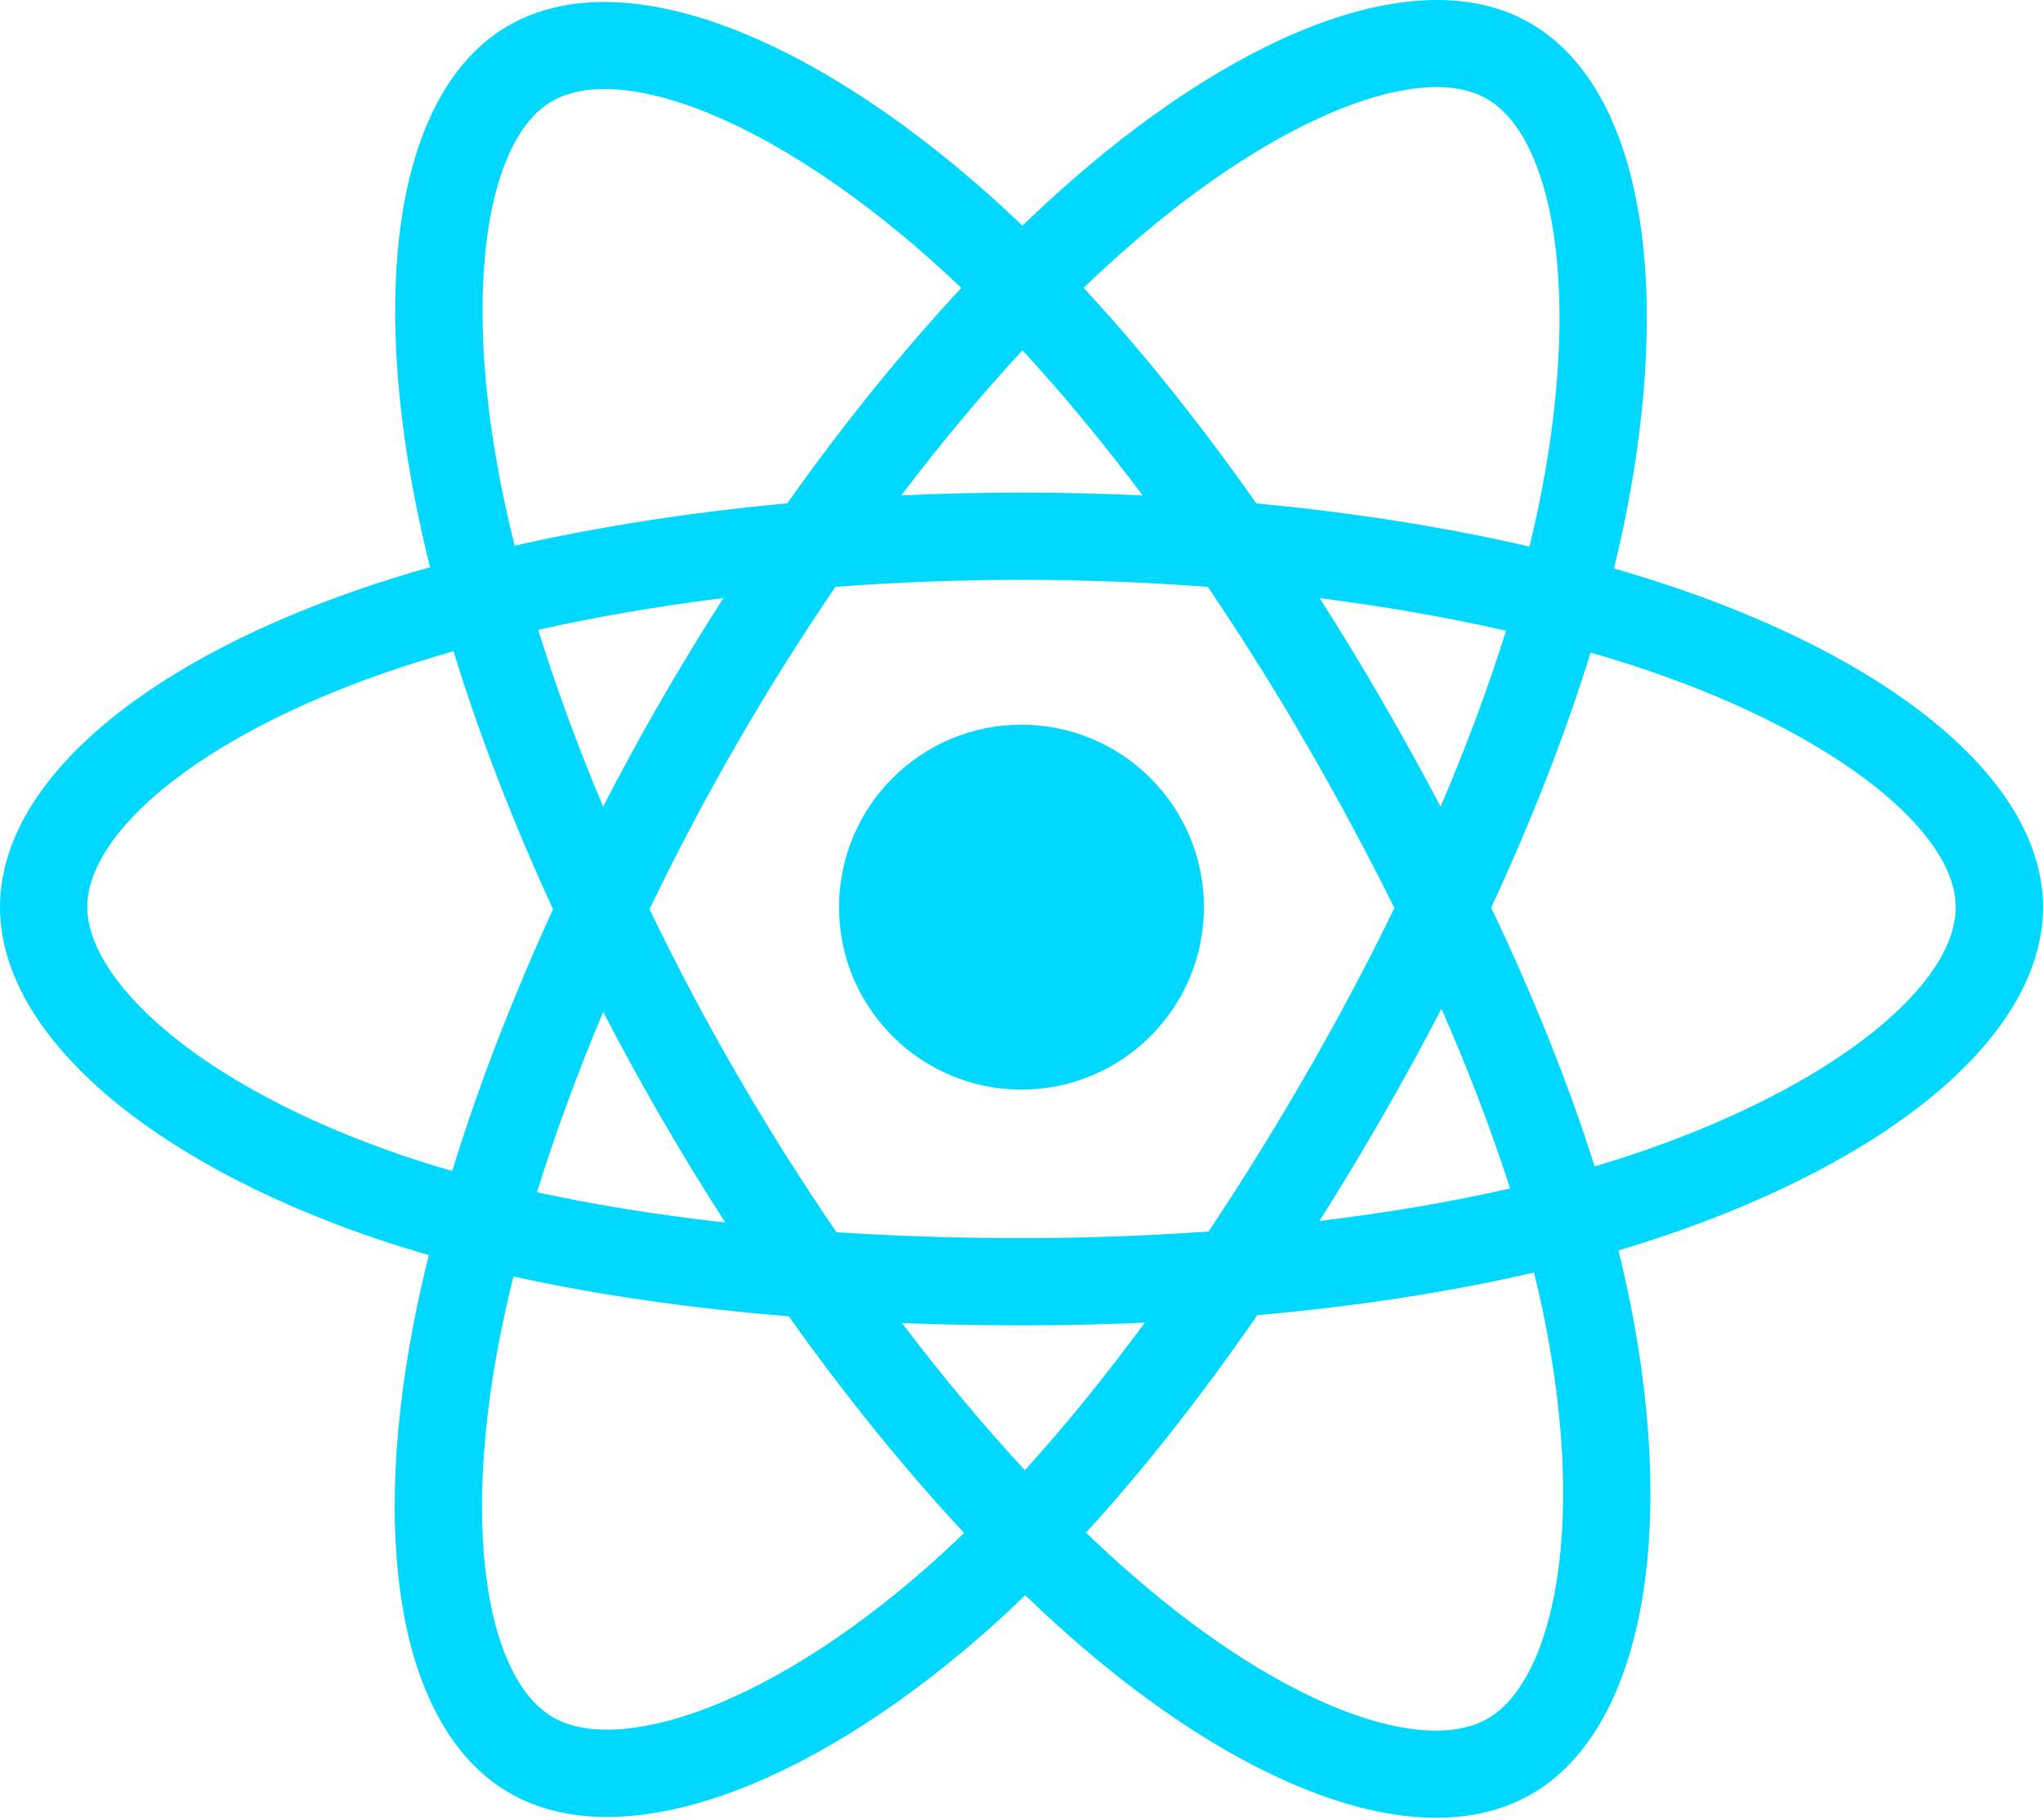
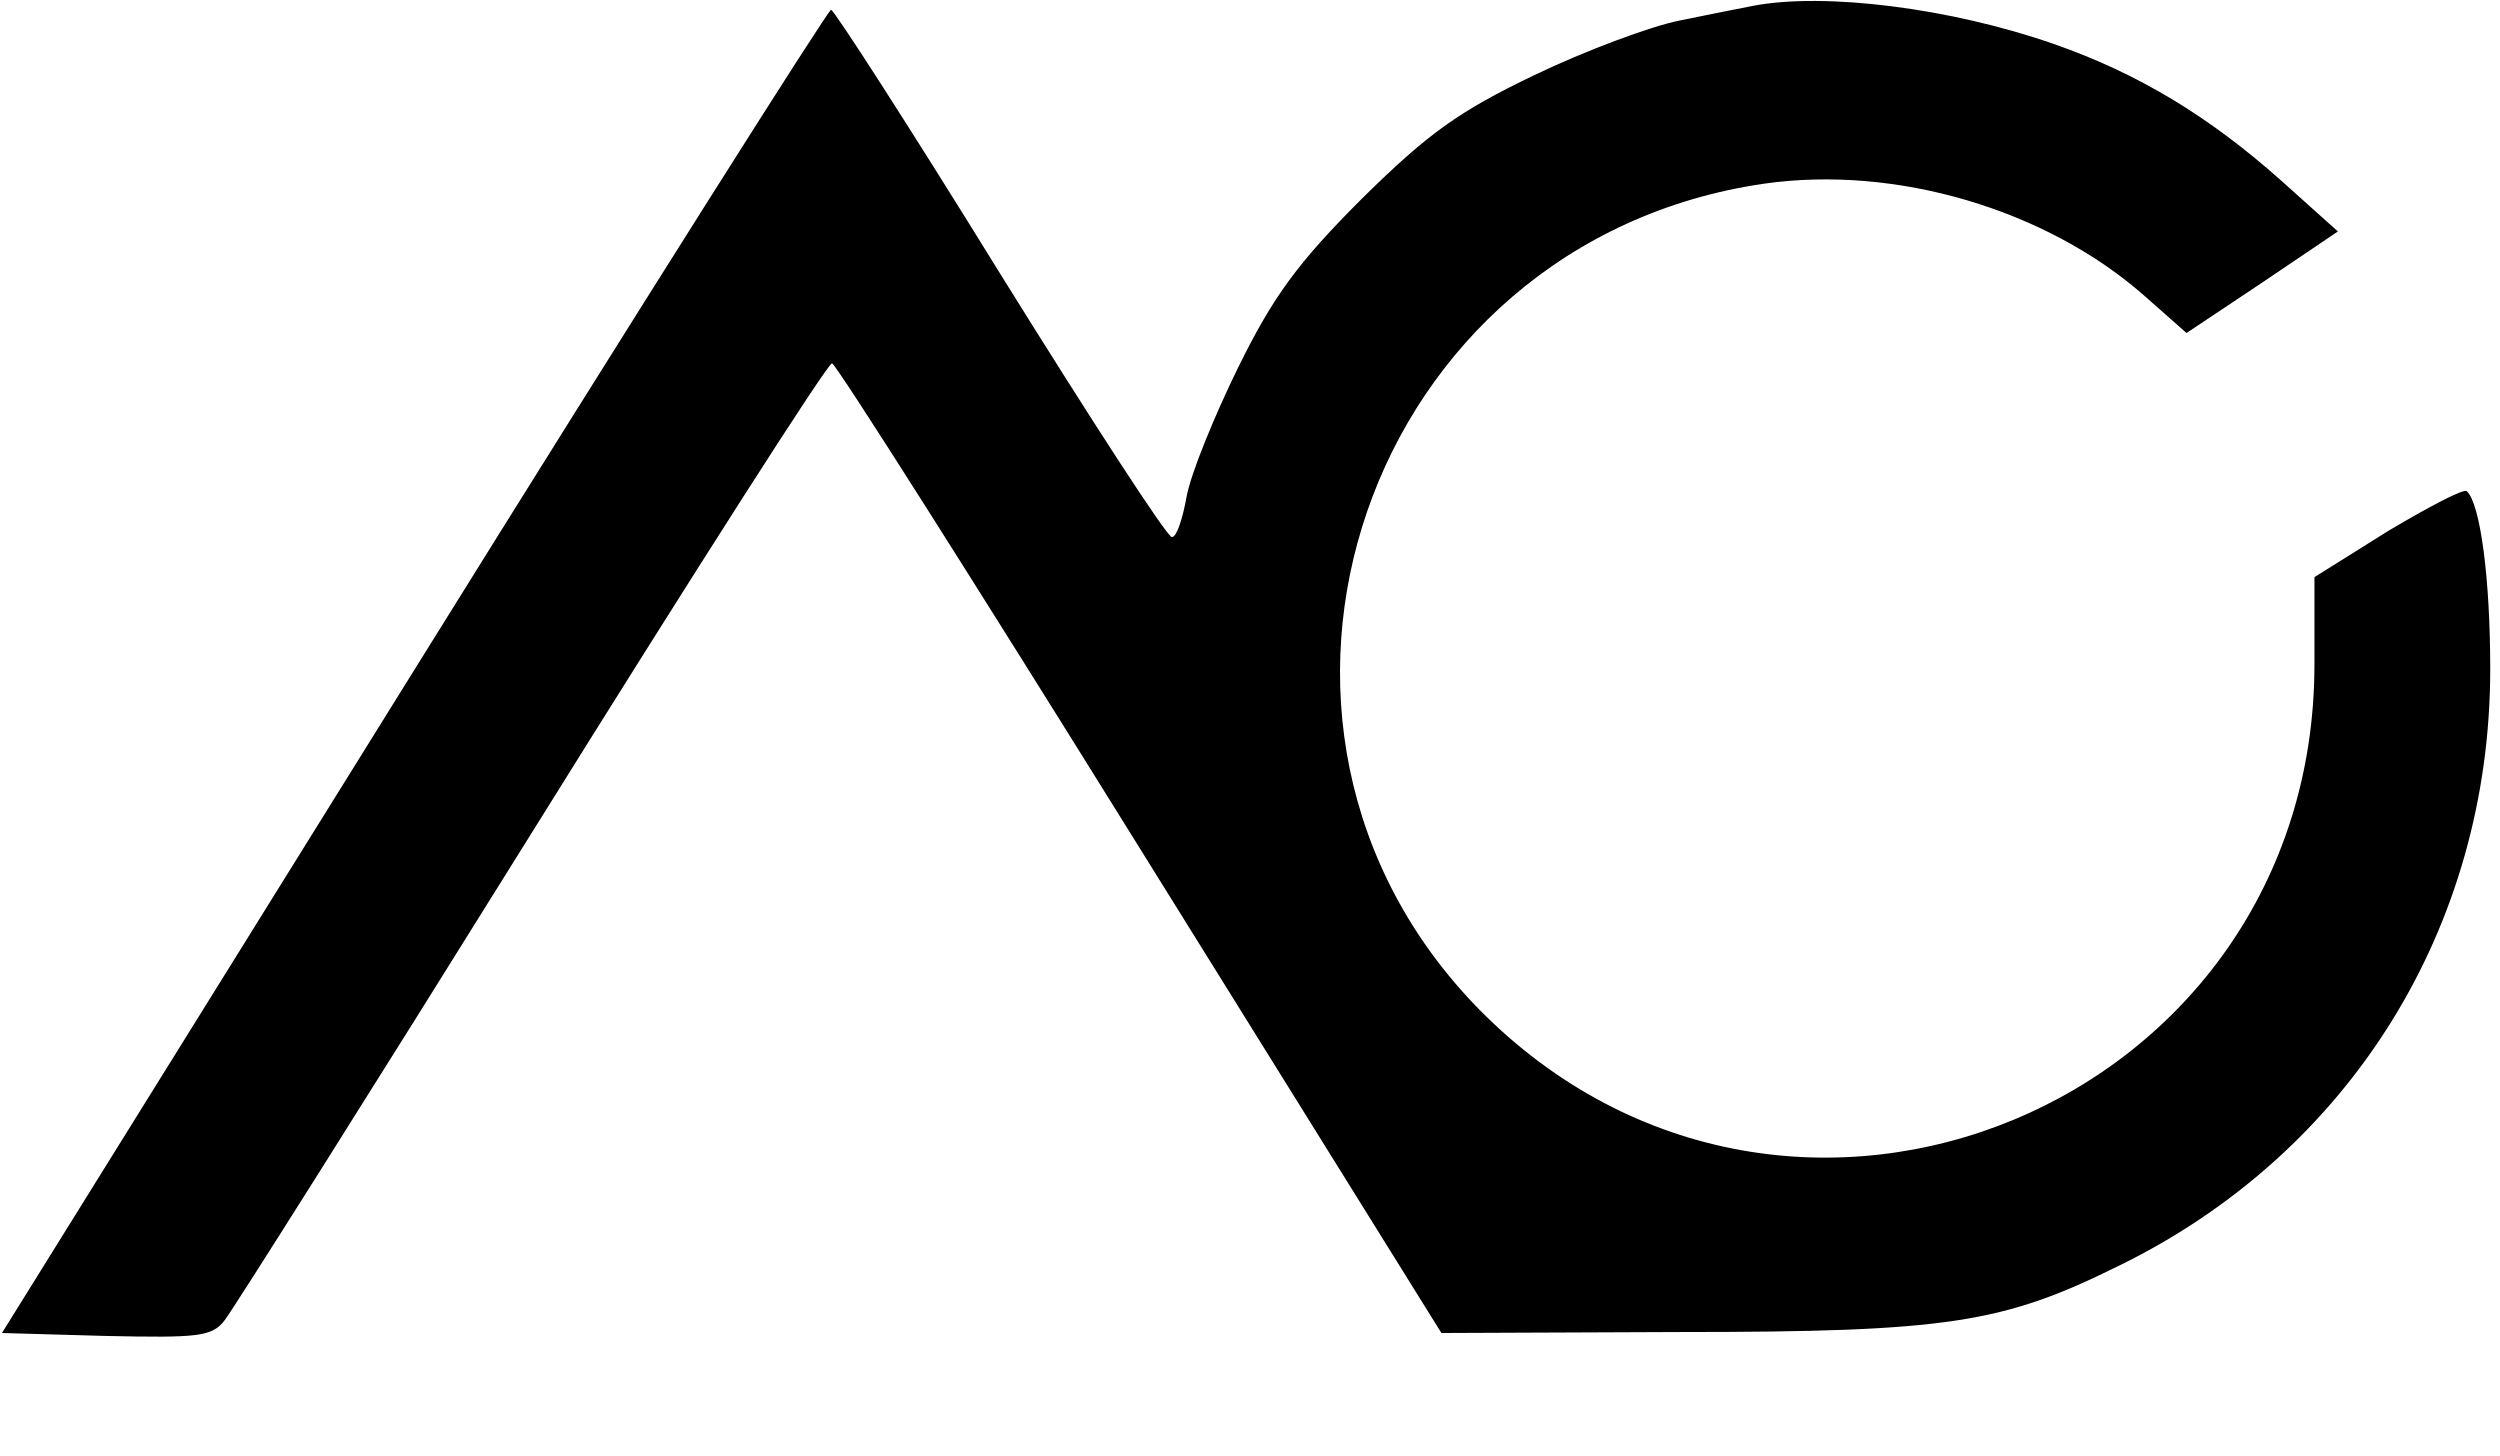
- <svg xmlns="http://www.w3.org/2000/svg" aria-hidden="true" role="img" class="iconify iconify--logos" width="35.93" height="32" preserveAspectRatio="xMidYMid meet" viewBox="0 0 256 228">
-   <path fill="#00D8FF" d="M210.483 73.824a171.49 171.49 0 0 0-8.24-2.597c.465-1.9.893-3.777 1.273-5.621c6.238-30.281 2.16-54.676-11.769-62.708c-13.355-7.7-35.196.329-57.254 19.526a171.23 171.23 0 0 0-6.375 5.848a155.866 155.866 0 0 0-4.241-3.917C100.759 3.829 77.587-4.822 63.673 3.233C50.33 10.957 46.379 33.89 51.995 62.588a170.974 170.974 0 0 0 1.892 8.48c-3.28.932-6.445 1.924-9.474 2.98C17.309 83.498 0 98.307 0 113.668c0 15.865 18.582 31.778 46.812 41.427a145.52 145.52 0 0 0 6.921 2.165a167.467 167.467 0 0 0-2.01 9.138c-5.354 28.2-1.173 50.591 12.134 58.266c13.744 7.926 36.812-.22 59.273-19.855a145.567 145.567 0 0 0 5.342-4.923a168.064 168.064 0 0 0 6.92 6.314c21.758 18.722 43.246 26.282 56.54 18.586c13.731-7.949 18.194-32.003 12.4-61.268a145.016 145.016 0 0 0-1.535-6.842c1.62-.48 3.21-.974 4.76-1.488c29.348-9.723 48.443-25.443 48.443-41.52c0-15.417-17.868-30.326-45.517-39.844Zm-6.365 70.984c-1.4.463-2.836.91-4.3 1.345c-3.24-10.257-7.612-21.163-12.963-32.432c5.106-11 9.31-21.767 12.459-31.957c2.619.758 5.16 1.557 7.61 2.4c23.69 8.156 38.14 20.213 38.14 29.504c0 9.896-15.606 22.743-40.946 31.14Zm-10.514 20.834c2.562 12.94 2.927 24.64 1.23 33.787c-1.524 8.219-4.59 13.698-8.382 15.893c-8.067 4.67-25.32-1.4-43.927-17.412a156.726 156.726 0 0 1-6.437-5.87c7.214-7.889 14.423-17.06 21.459-27.246c12.376-1.098 24.068-2.894 34.671-5.345a134.17 134.17 0 0 1 1.386 6.193ZM87.276 214.515c-7.882 2.783-14.16 2.863-17.955.675c-8.075-4.657-11.432-22.636-6.853-46.752a156.923 156.923 0 0 1 1.869-8.499c10.486 2.32 22.093 3.988 34.498 4.994c7.084 9.967 14.501 19.128 21.976 27.15a134.668 134.668 0 0 1-4.877 4.492c-9.933 8.682-19.886 14.842-28.658 17.94ZM50.35 144.747c-12.483-4.267-22.792-9.812-29.858-15.863c-6.35-5.437-9.555-10.836-9.555-15.216c0-9.322 13.897-21.212 37.076-29.293c2.813-.98 5.757-1.905 8.812-2.773c3.204 10.42 7.406 21.315 12.477 32.332c-5.137 11.18-9.399 22.249-12.634 32.792a134.718 134.718 0 0 1-6.318-1.979Zm12.378-84.26c-4.811-24.587-1.616-43.134 6.425-47.789c8.564-4.958 27.502 2.111 47.463 19.835a144.318 144.318 0 0 1 3.841 3.545c-7.438 7.987-14.787 17.08-21.808 26.988c-12.04 1.116-23.565 2.908-34.161 5.309a160.342 160.342 0 0 1-1.76-7.887Zm110.427 27.268a347.8 347.8 0 0 0-7.785-12.803c8.168 1.033 15.994 2.404 23.343 4.08c-2.206 7.072-4.956 14.465-8.193 22.045a381.151 381.151 0 0 0-7.365-13.322Zm-45.032-43.861c5.044 5.465 10.096 11.566 15.065 18.186a322.04 322.04 0 0 0-30.257-.006c4.974-6.559 10.069-12.652 15.192-18.18ZM82.802 87.83a323.167 323.167 0 0 0-7.227 13.238c-3.184-7.553-5.909-14.98-8.134-22.152c7.304-1.634 15.093-2.97 23.209-3.984a321.524 321.524 0 0 0-7.848 12.897Zm8.081 65.352c-8.385-.936-16.291-2.203-23.593-3.793c2.26-7.3 5.045-14.885 8.298-22.6a321.187 321.187 0 0 0 7.257 13.246c2.594 4.48 5.28 8.868 8.038 13.147Zm37.542 31.03c-5.184-5.592-10.354-11.779-15.403-18.433c4.902.192 9.899.29 14.978.29c5.218 0 10.376-.117 15.453-.343c-4.985 6.774-10.018 12.97-15.028 18.486Zm52.198-57.817c3.422 7.8 6.306 15.345 8.596 22.52c-7.422 1.694-15.436 3.058-23.88 4.071a382.417 382.417 0 0 0 7.859-13.026a347.403 347.403 0 0 0 7.425-13.565Zm-16.898 8.101a358.557 358.557 0 0 1-12.281 19.815a329.4 329.4 0 0 1-23.444.823c-7.967 0-15.716-.248-23.178-.732a310.202 310.202 0 0 1-12.513-19.846h.001a307.41 307.41 0 0 1-10.923-20.627a310.278 310.278 0 0 1 10.89-20.637l-.001.001a307.318 307.318 0 0 1 12.413-19.761c7.613-.576 15.42-.876 23.31-.876H128c7.926 0 15.743.303 23.354.883a329.357 329.357 0 0 1 12.335 19.695a358.489 358.489 0 0 1 11.036 20.54a329.472 329.472 0 0 1-11 20.722Zm22.56-122.124c8.572 4.944 11.906 24.881 6.52 51.026c-.344 1.668-.73 3.367-1.15 5.09c-10.622-2.452-22.155-4.275-34.23-5.408c-7.034-10.017-14.323-19.124-21.64-27.008a160.789 160.789 0 0 1 5.888-5.4c18.9-16.447 36.564-22.941 44.612-18.3ZM128 90.808c12.625 0 22.86 10.235 22.86 22.86s-10.235 22.86-22.86 22.86s-22.86-10.235-22.86-22.86s10.235-22.86 22.86-22.86Z" />
+ <svg xmlns="http://www.w3.org/2000/svg" version="1.0" width="256pt" height="149pt" viewBox="0 0 256 149" preserveAspectRatio="xMidYMid meet">
+   <g transform="translate(0,149) scale(0.1,-0.1)" fill="#000000" stroke="none">
+     <path d="M1795 1484 c-11 -2 -45 -9 -75 -15 -30 -6 -97 -31 -149 -56 -77 -37 -108 -59 -176 -126 -66 -66 -91 -100 -127 -173 -25 -51 -49 -110 -53 -133 -4 -22 -10 -41 -15 -41 -5 0 -84 122 -176 270 -92 149 -170 270 -173 270 -3 0 -196 -305 -428 -678 l-421 -677 106 -3 c94 -2 109 -1 122 16 8 10 150 235 315 500 165 265 303 481 307 480 5 -2 147 -226 316 -498 l308 -495 244 1 c275 0 331 9 450 68 237 116 380 347 380 611 0 92 -10 169 -24 182 -3 3 -39 -16 -81 -41 l-75 -47 0 -89 c0 -452 -538 -675 -855 -354 -287 292 -117 787 292 846 134 19 288 -26 389 -115 l43 -38 78 52 77 52 -58 52 c-74 66 -147 110 -233 140 -106 37 -235 53 -308 39z" />
+   </g>
</svg>
